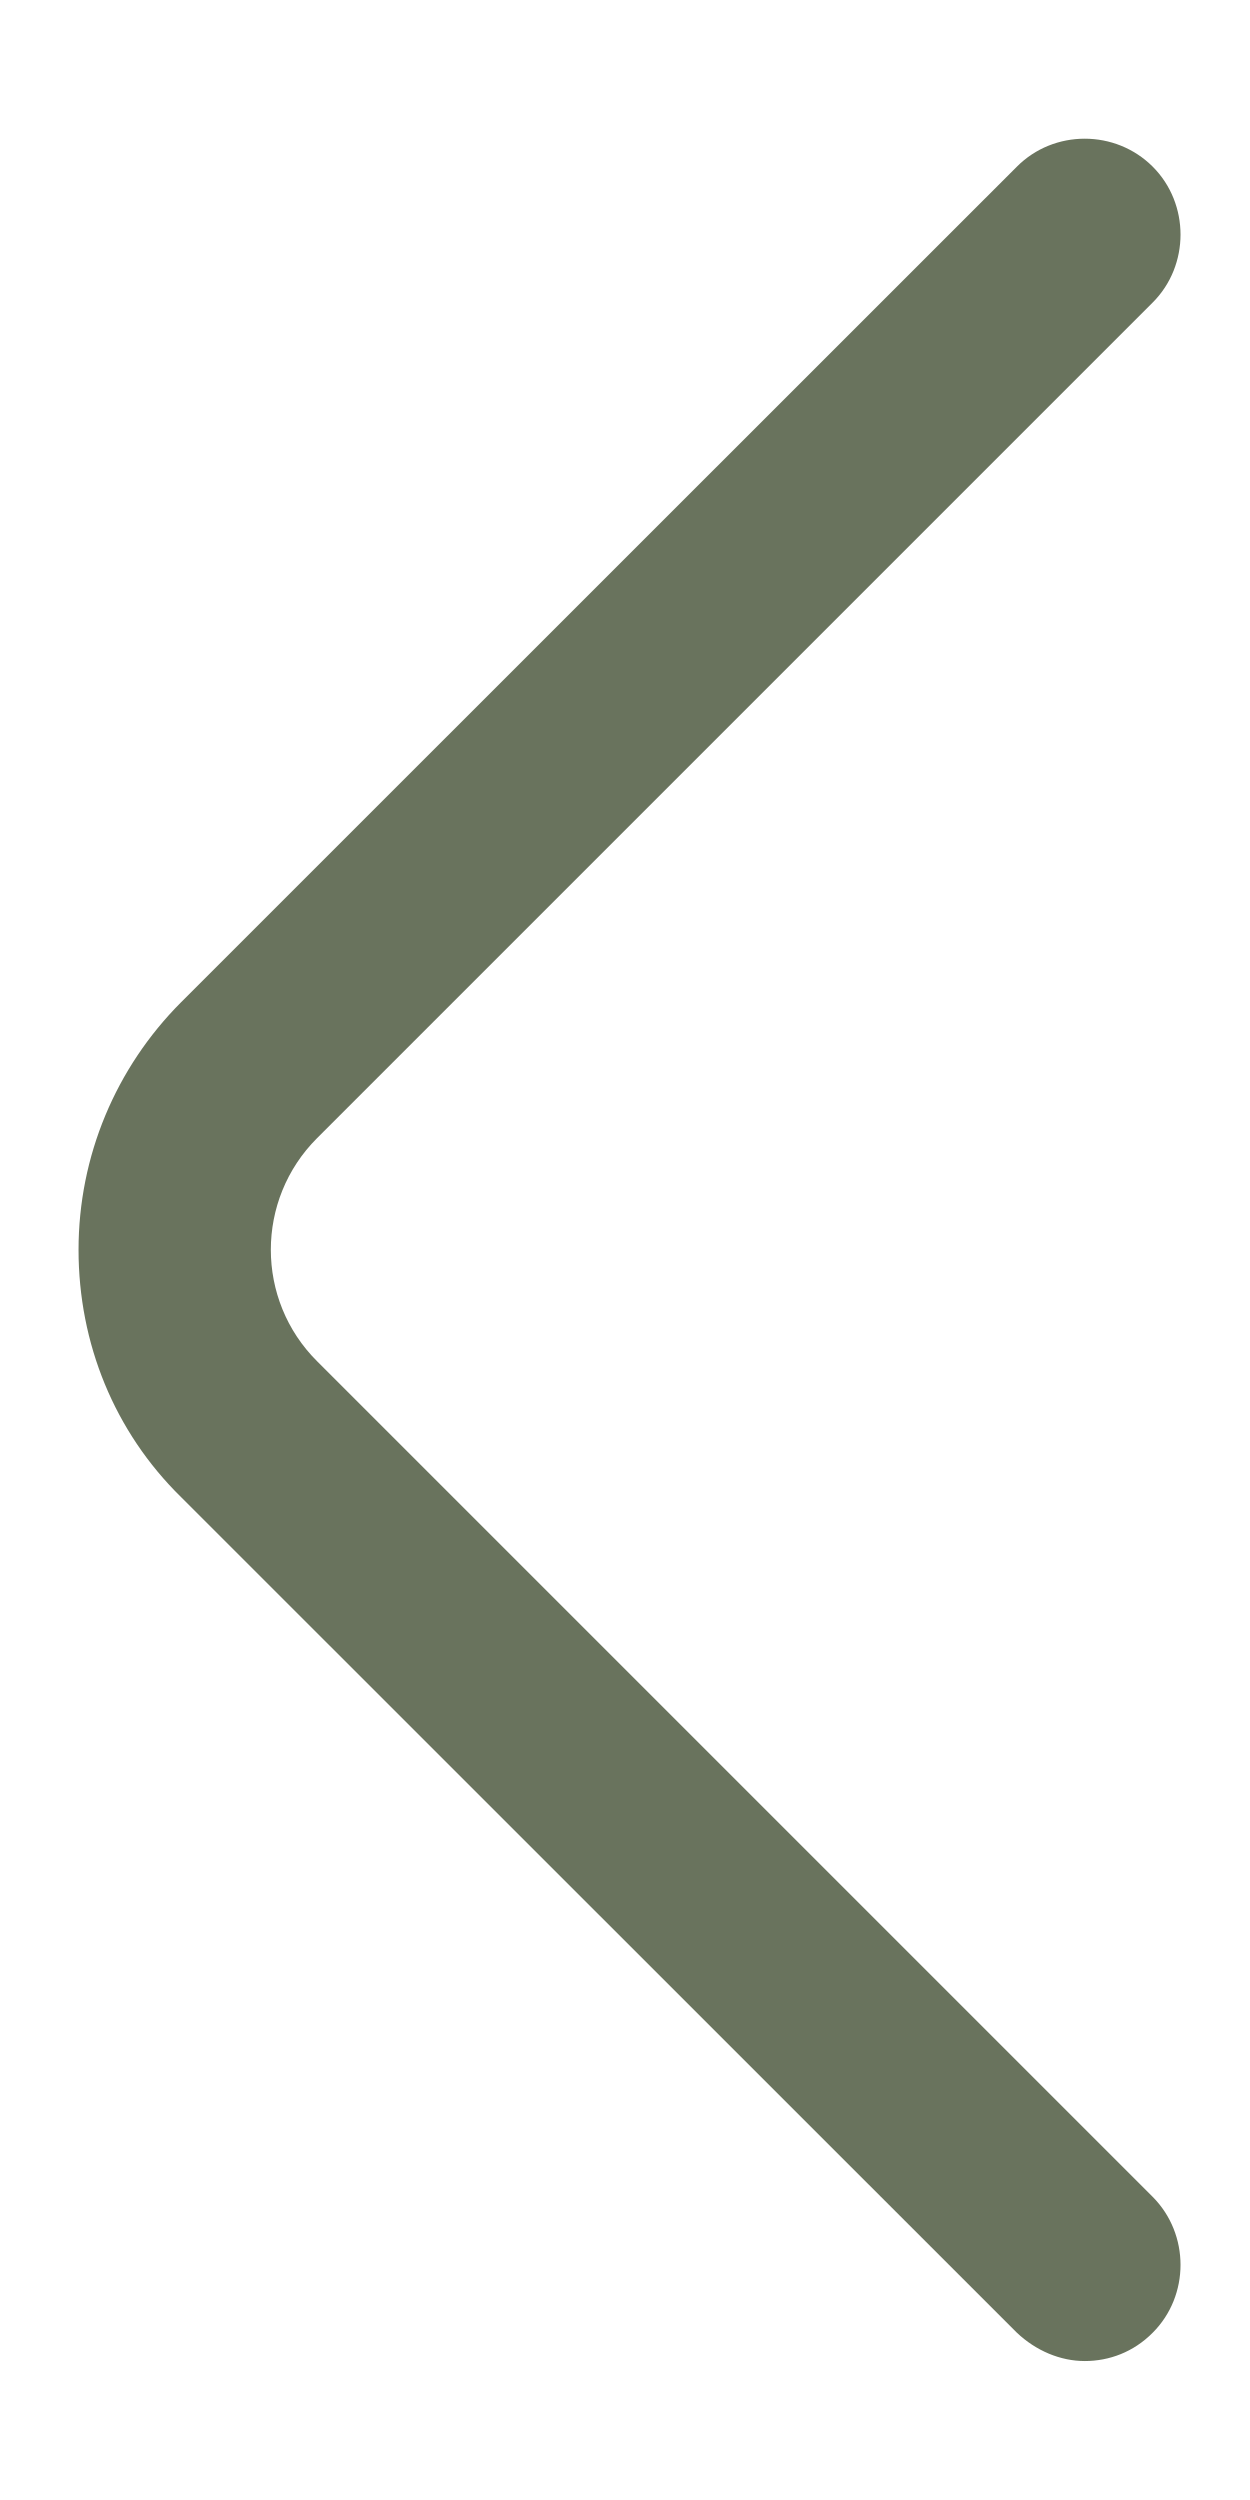
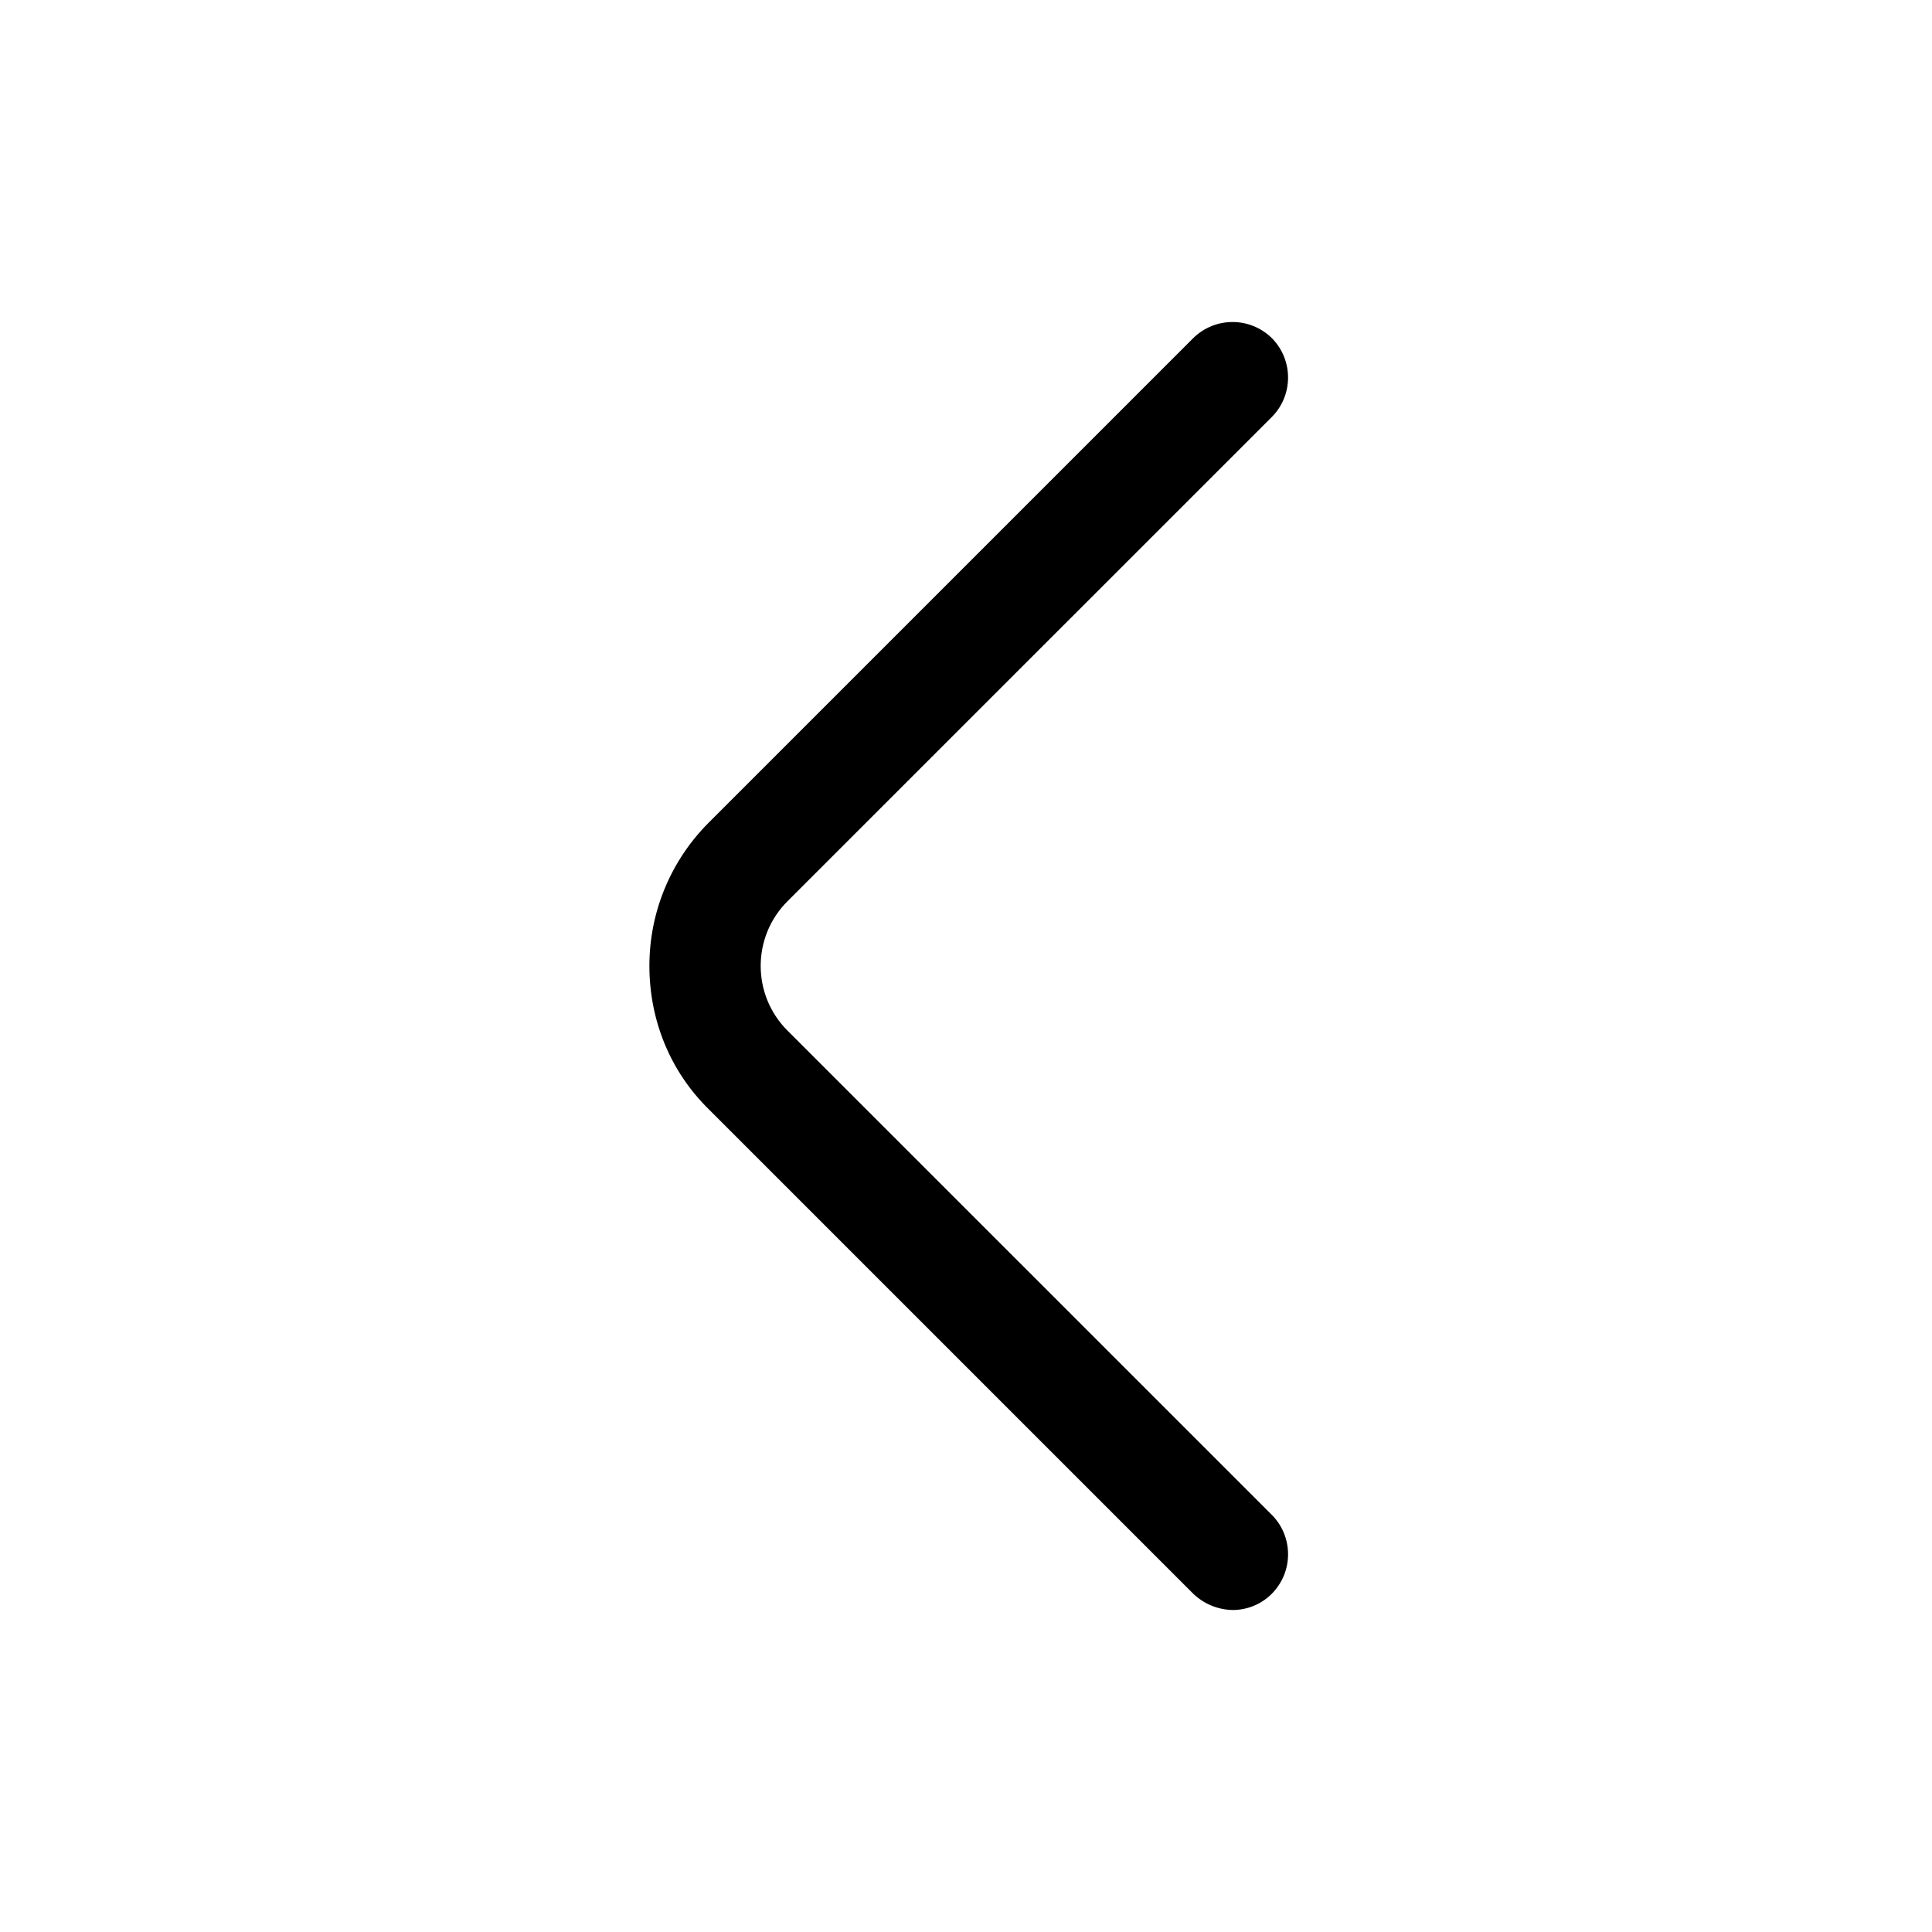
- <svg xmlns="http://www.w3.org/2000/svg" width="6" height="12" viewBox="0 0 6 12" fill="none">
-   <path d="M5.207 11.333C5.324 11.333 5.441 11.29 5.533 11.197C5.711 11.019 5.711 10.724 5.533 10.545L1.522 6.534C1.226 6.239 1.226 5.759 1.522 5.463L5.533 1.452C5.711 1.274 5.711 0.978 5.533 0.8C5.354 0.621 5.059 0.621 4.881 0.8L0.869 4.811C0.556 5.125 0.377 5.549 0.377 5.999C0.377 6.448 0.549 6.872 0.869 7.186L4.881 11.197C4.973 11.284 5.09 11.333 5.207 11.333Z" fill="#69735D" />
+ <svg xmlns="http://www.w3.org/2000/svg" width="24" height="24" fill="none" viewBox="0 0 24 24">
+   <g transform="scale(-1, 1) translate(-24, 0)">
+     <path fill="currentColor" d="M8.69 20a.685.685 0 0 1-.49-.203.696.696 0 0 1 0-.978l6.018-6.017a1.136 1.136 0 0 0 0-1.606L8.2 5.179a.696.696 0 0 1 0-.978.696.696 0 0 1 .978 0l6.017 6.017c.47.47.738 1.107.738 1.78 0 .675-.258 1.311-.738 1.782l-6.017 6.017a.725.725 0 0 1-.49.203Z" />
+   </g>
</svg>
